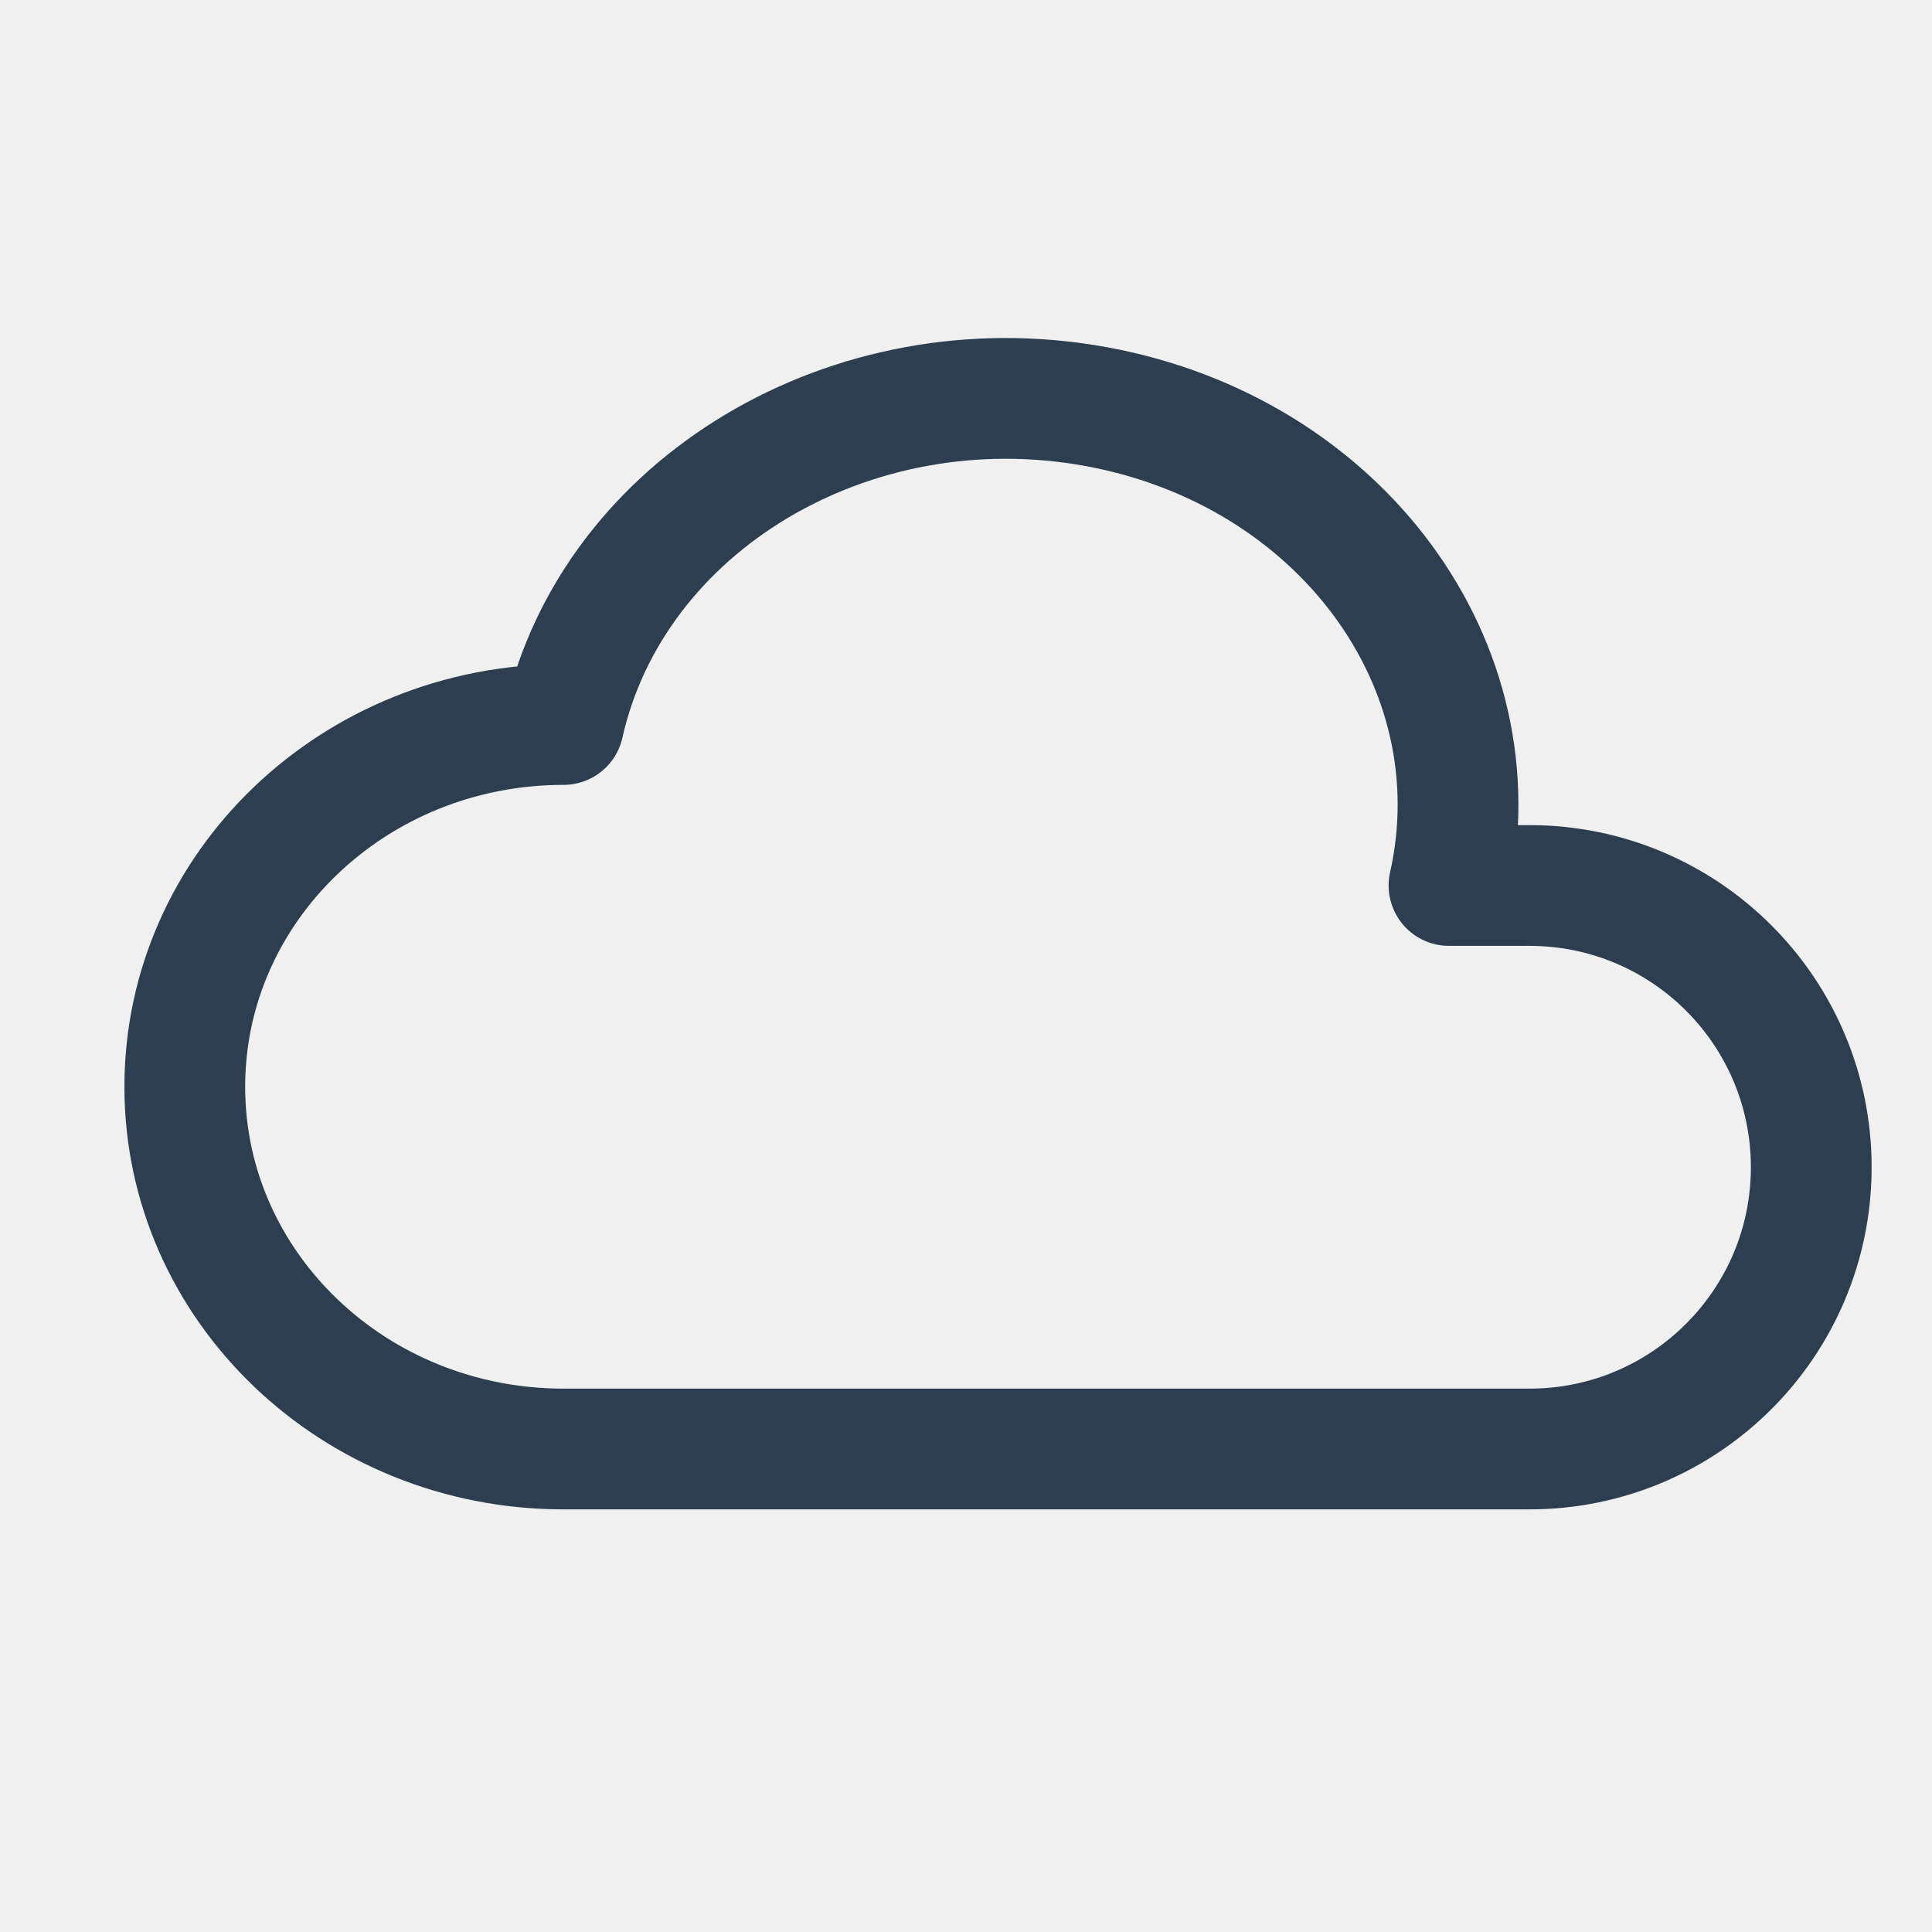
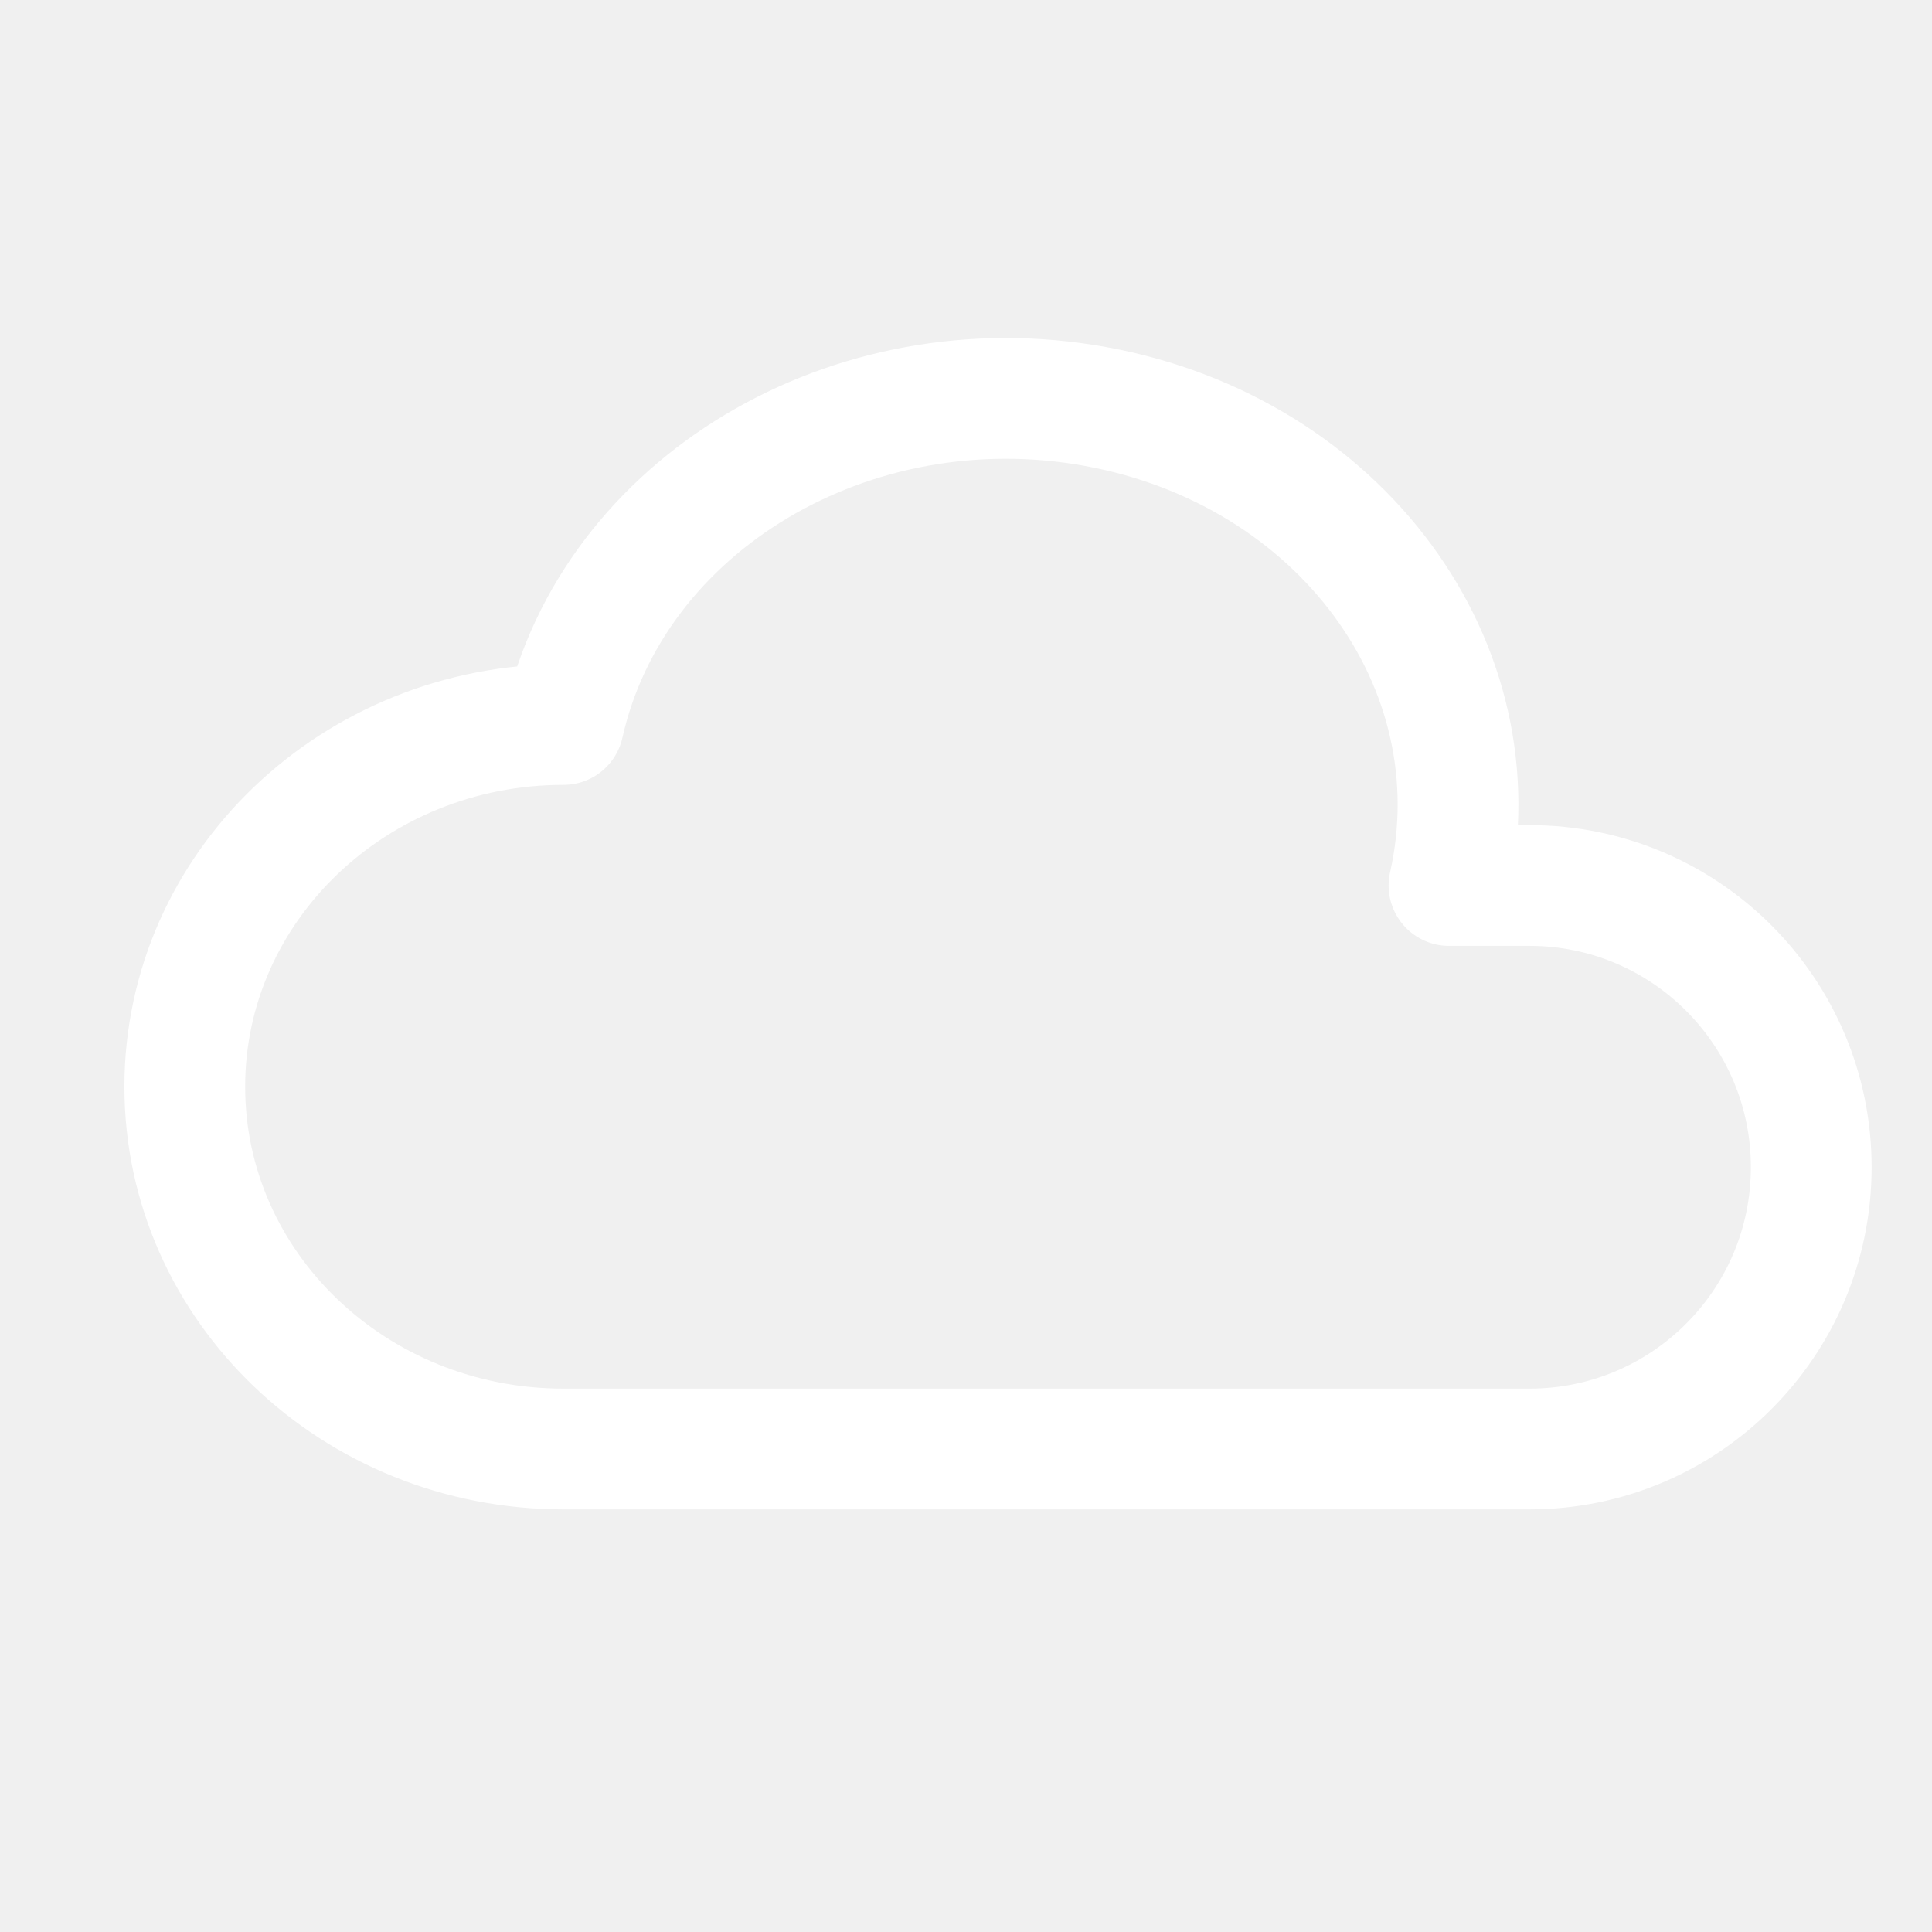
- <svg xmlns="http://www.w3.org/2000/svg" class="icon icon-tabler icon-tabler-cloud" width="44" height="44" viewBox="0 0 24 24" stroke-width="1.5" stroke="#2c3e50" fill="none" stroke-linecap="round" stroke-linejoin="round">
+ <svg xmlns="http://www.w3.org/2000/svg" class="icon icon-tabler icon-tabler-cloud" width="44" height="44" viewBox="0 0 24 24" stroke-width="1.5" stroke="#fff" fill="none" stroke-linecap="round" stroke-linejoin="round">
  <path stroke="none" d="M0 0h24v24H0z" fill="none" />
  <path d="M7 18a4.6 4.4 0 0 1 0 -9a5 4.5 0 0 1 11 2h1a3.5 3.5 0 0 1 0 7h-12" />
</svg>
